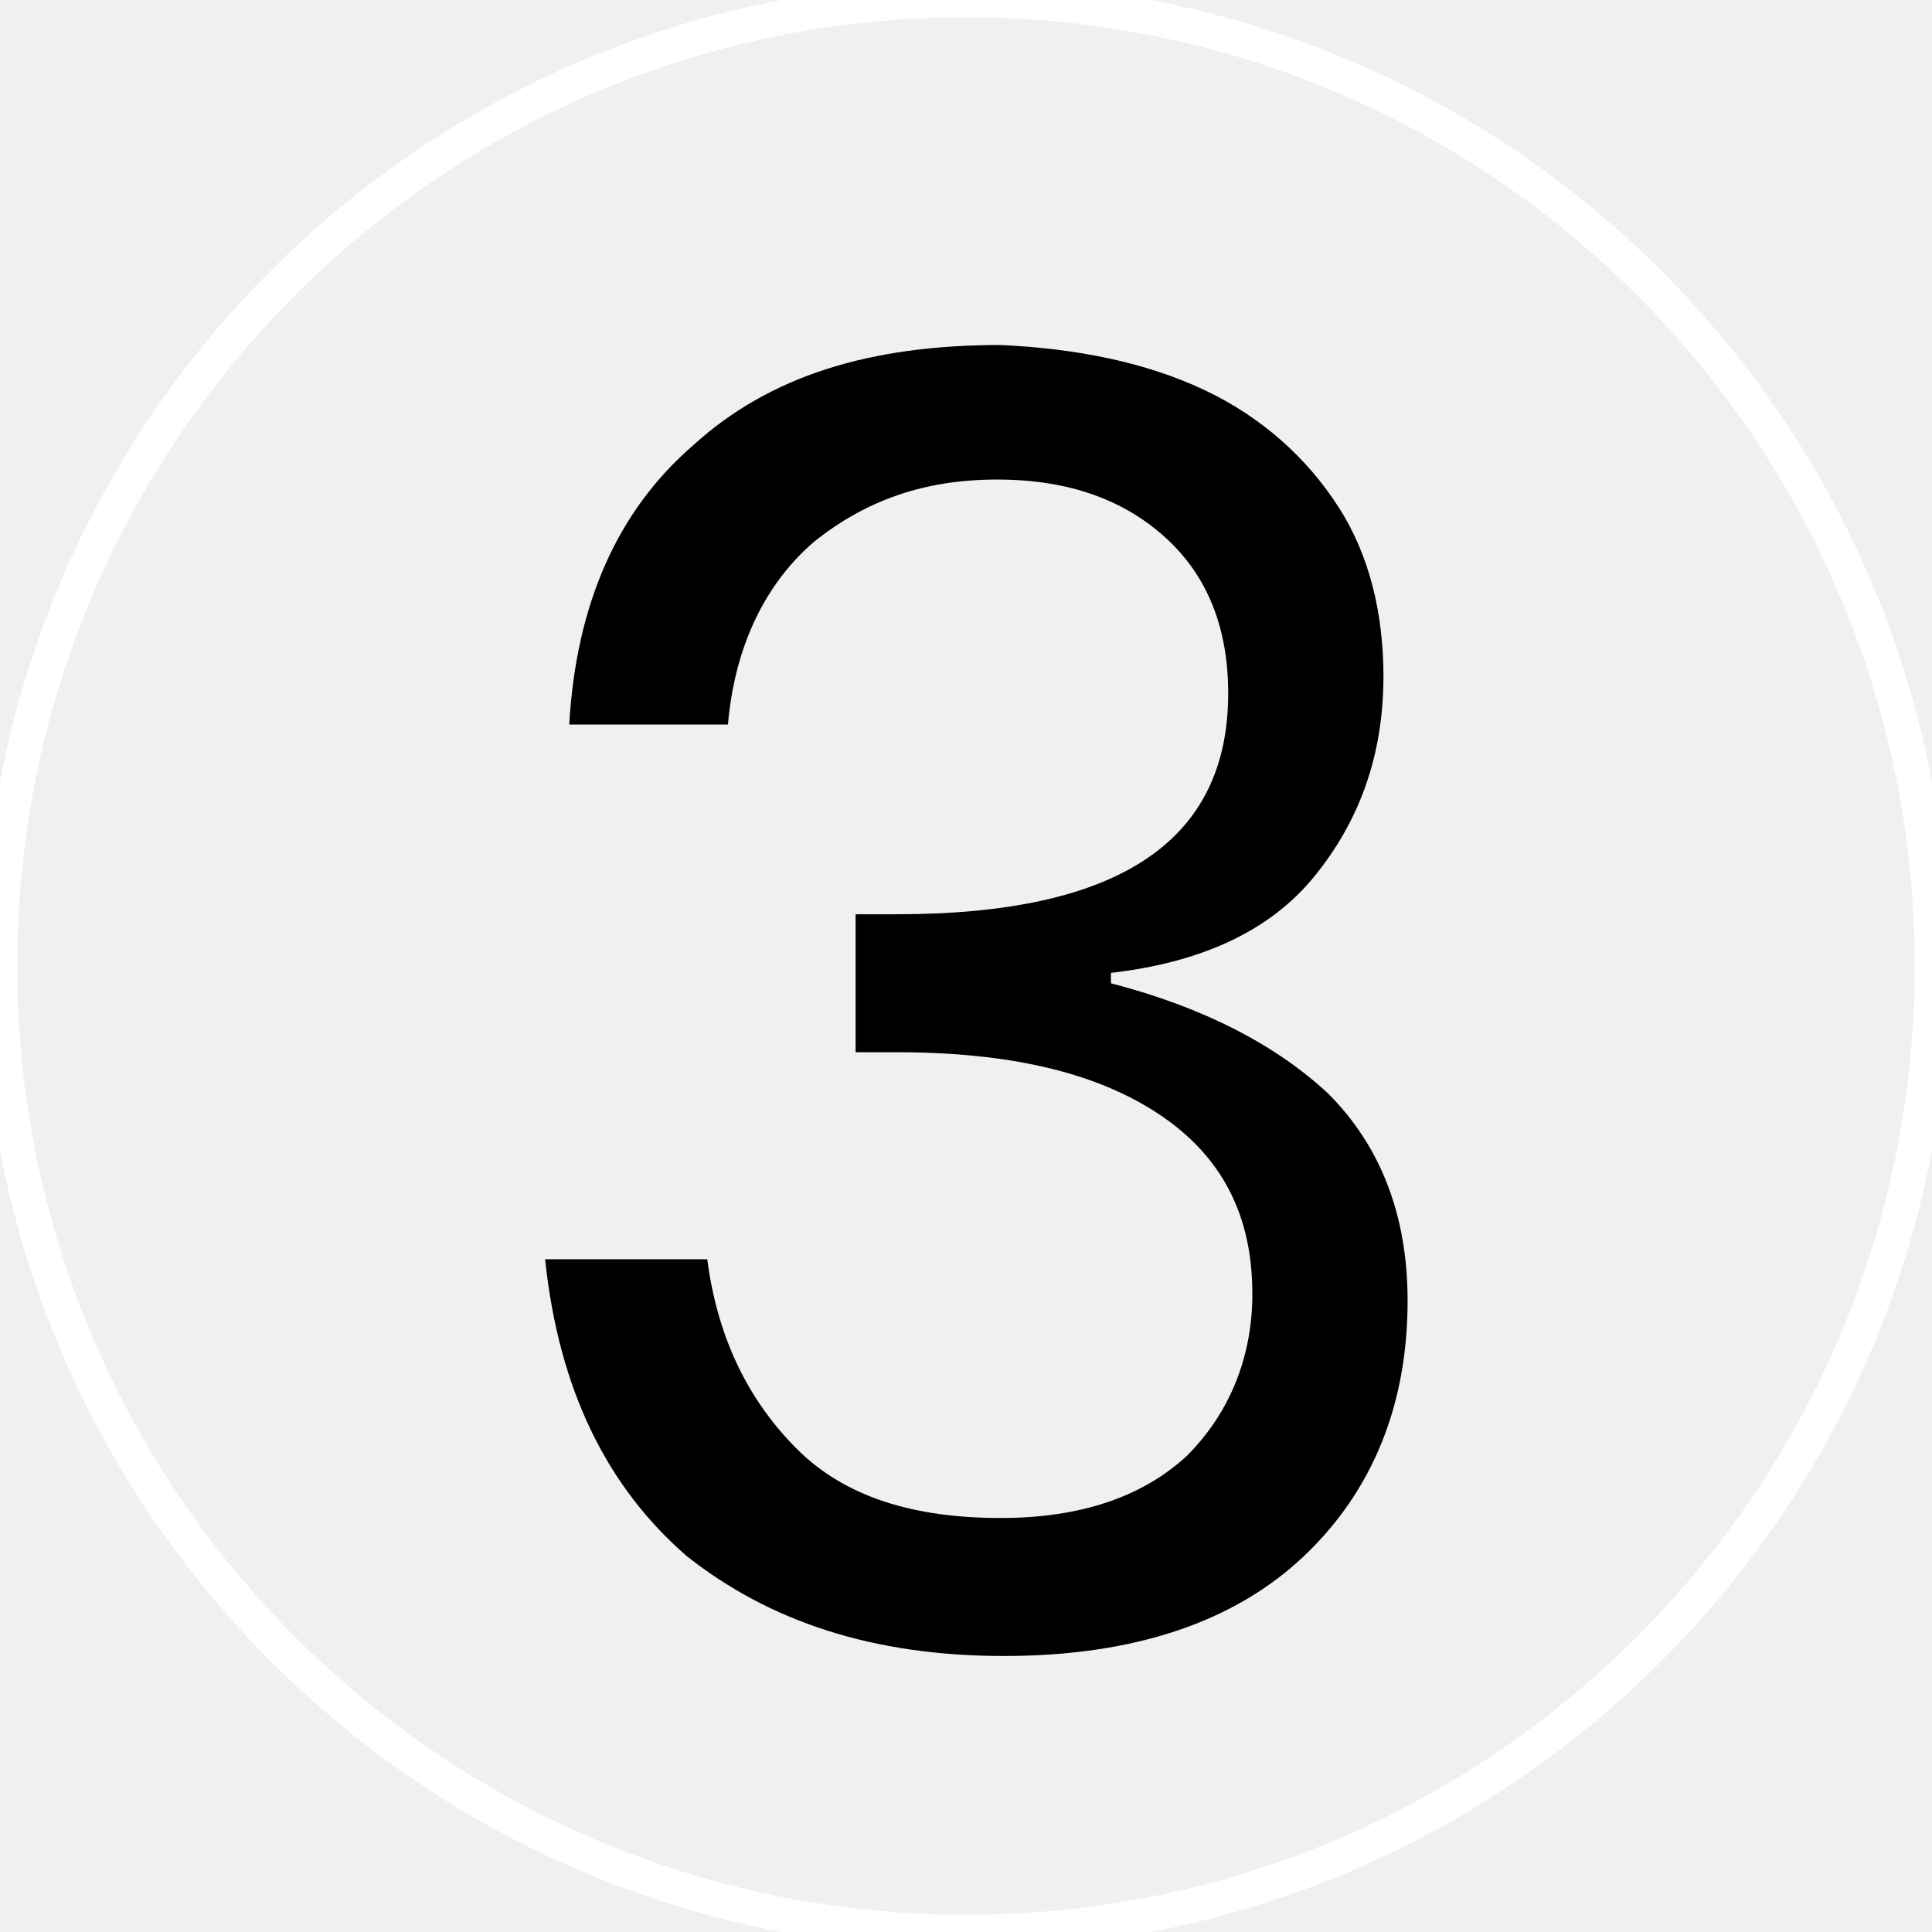
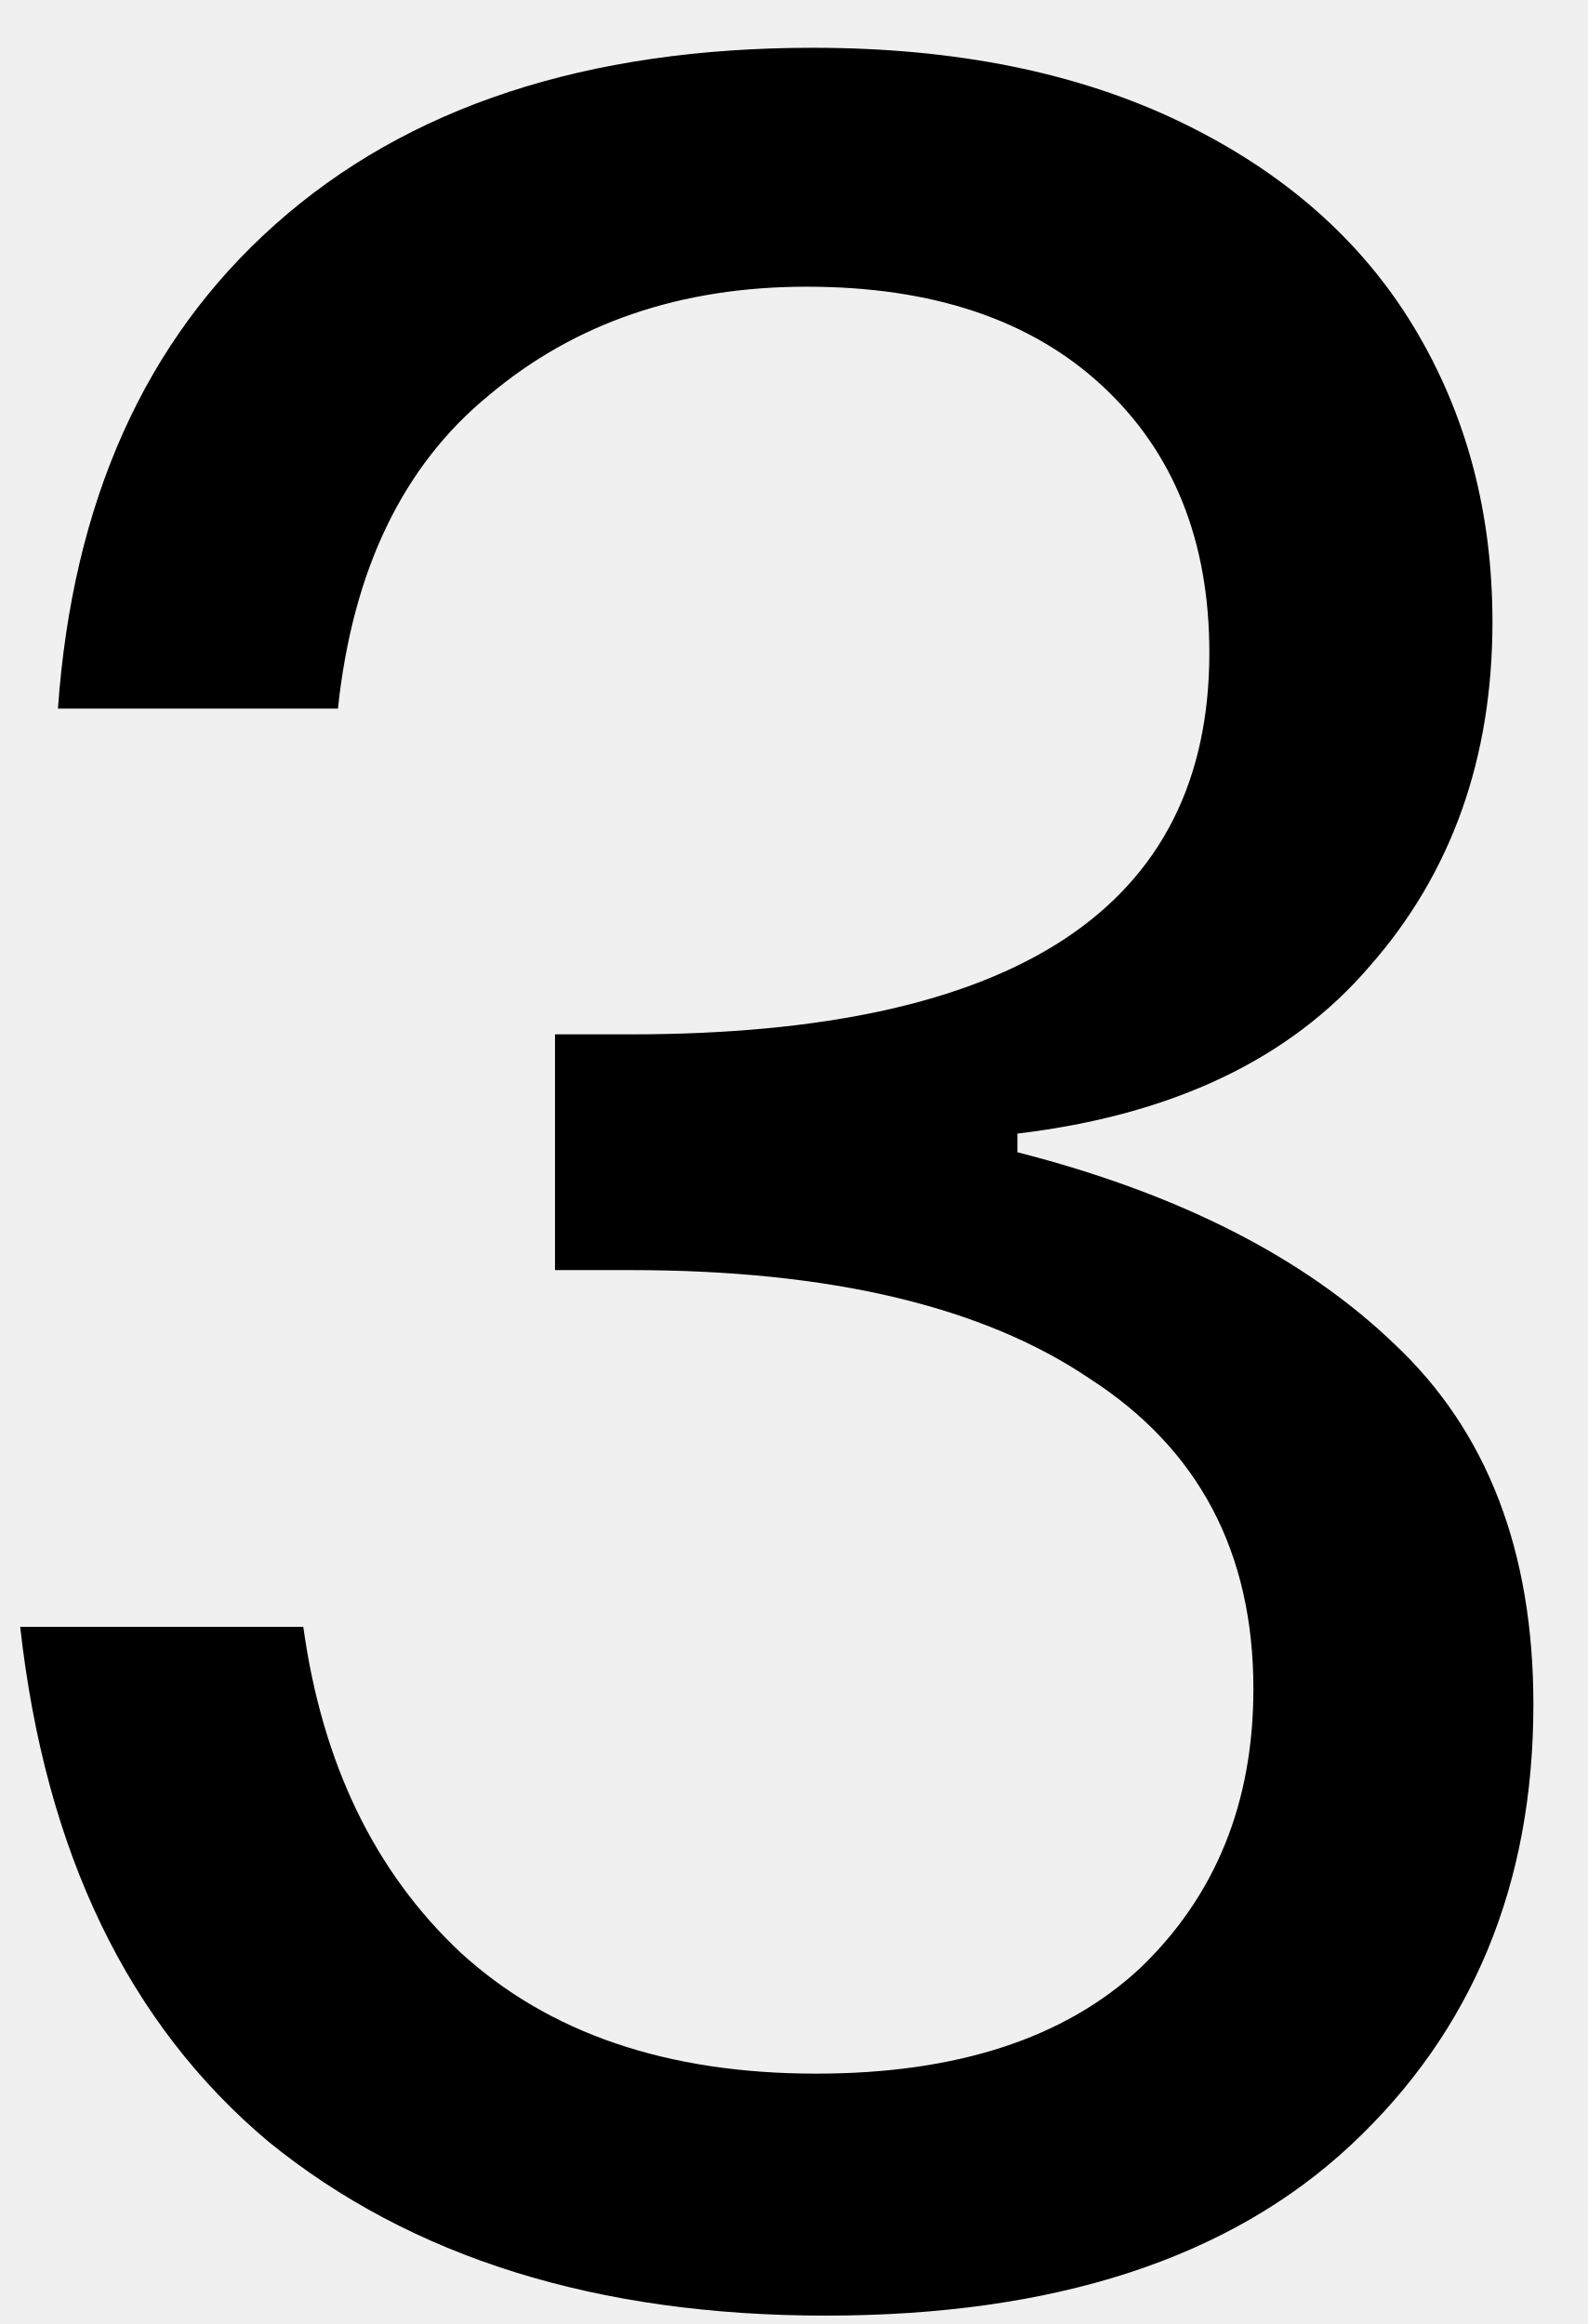
- <svg xmlns="http://www.w3.org/2000/svg" version="1.1" id="Layer_1" x="0px" y="0px" viewBox="0 0 56 56" style="enable-background:new 0 0 56 56;" xml:space="preserve">
-   <style type="text/css">
- 	.st0{fill:none;stroke:#FFFFFF;stroke-miterlimit:10;}
- 	.st1{enable-background:new    ;}
- </style>
-   <circle class="st0" cx="28" cy="28" r="28" />
-   <g class="st1">
-     <path d="M34.9,11.3c1.7,0.8,3,2,3.9,3.4s1.3,3.1,1.3,4.9c0,2.3-0.7,4.2-2,5.8c-1.3,1.6-3.3,2.5-5.9,2.8v0.3   c2.7,0.7,4.8,1.8,6.3,3.2c1.5,1.5,2.3,3.5,2.3,6c0,3-1,5.5-3,7.4c-2,1.9-4.9,2.9-8.7,2.9c-3.8,0-6.8-1-9.2-2.9   c-2.3-2-3.7-4.8-4.1-8.6h4.7c0.3,2.3,1.2,4.1,2.6,5.5c1.4,1.4,3.4,2,5.9,2c2.3,0,4.1-0.6,5.4-1.8c1.2-1.2,1.9-2.8,1.9-4.7   c0-2.3-0.9-4-2.7-5.2c-1.8-1.2-4.3-1.8-7.6-1.8h-1.2v-4h1.2c6.4,0,9.6-2.1,9.6-6.4c0-1.9-0.6-3.4-1.8-4.5c-1.2-1.1-2.8-1.7-4.9-1.7   s-3.8,0.6-5.3,1.8c-1.4,1.2-2.3,3-2.5,5.3h-4.6c0.2-3.5,1.4-6.2,3.6-8.1c2.2-2,5.1-2.9,8.9-2.9C31.2,10.1,33.2,10.5,34.9,11.3z" />
-   </g>
-   <rect x="-1483.8" y="-281.1" width="60.9" height="5.1" />
-   <rect x="-1483.8" y="-257.4" width="60.9" height="5.1" />
-   <rect x="-1483.8" y="-233.7" width="60.9" height="5.1" />
-   <g>
-     <path d="M-1360.3-328h-2.2l-0.6-1.6h-3.5l-0.6,1.6h-2.1l3.3-8.6h2.3L-1360.3-328z M-1366-331.3h2.2l-1.1-3.1L-1366-331.3z" />
-     <path d="M-1358.6-328.9l1-1.2c0.3,0.3,0.6,0.5,1,0.6s0.8,0.2,1.2,0.2c0.3,0,0.5,0,0.7-0.1s0.2-0.2,0.2-0.3c0-0.2-0.1-0.3-0.2-0.3   c-0.2-0.1-0.5-0.1-0.9-0.2c-0.9-0.1-1.5-0.3-2-0.6c-0.4-0.3-0.7-0.7-0.7-1.3c0-0.4,0.1-0.8,0.4-1.1c0.2-0.3,0.6-0.6,1-0.8   s0.9-0.3,1.4-0.3c0.6,0,1.2,0.1,1.7,0.3c0.5,0.2,0.9,0.4,1.2,0.7l-1,1.2c-0.2-0.2-0.5-0.4-0.9-0.6c-0.3-0.1-0.7-0.2-1-0.2   s-0.5,0-0.6,0.1s-0.2,0.2-0.2,0.3c0,0.1,0.1,0.2,0.3,0.3c0.2,0.1,0.5,0.1,0.9,0.2c0.8,0.1,1.5,0.3,1.9,0.6c0.5,0.3,0.7,0.8,0.7,1.3   c0,0.4-0.1,0.8-0.4,1.1c-0.2,0.3-0.6,0.6-1,0.7c-0.4,0.2-1,0.3-1.6,0.3s-1.2-0.1-1.7-0.3C-1357.8-328.3-1358.2-328.6-1358.6-328.9z   " />
-     <path d="M-1347.1-329.4l1.4-1.4c0.2,0.2,0.4,0.5,0.7,0.6c0.3,0.2,0.6,0.3,0.9,0.4s0.7,0.1,1,0.1c0.5,0,0.9-0.1,1.2-0.2   s0.4-0.4,0.4-0.6s-0.1-0.4-0.4-0.6s-0.8-0.3-1.5-0.4c-1.2-0.2-2-0.5-2.6-0.9s-0.8-1-0.8-1.7c0-0.5,0.2-1,0.5-1.4s0.7-0.7,1.3-1   c0.5-0.2,1.1-0.4,1.8-0.4c0.8,0,1.5,0.1,2.2,0.4c0.6,0.3,1.1,0.7,1.6,1.2l-1.3,1.4c-0.3-0.4-0.6-0.7-1.1-0.9   c-0.4-0.2-0.9-0.3-1.3-0.3s-0.8,0.1-1.1,0.2c-0.3,0.2-0.4,0.4-0.4,0.6c0,0.1,0.1,0.3,0.2,0.4s0.3,0.2,0.6,0.3   c0.3,0.1,0.6,0.2,1.1,0.2c1.1,0.2,2,0.5,2.5,0.9c0.6,0.4,0.8,1.1,0.8,1.8c0,0.6-0.2,1-0.5,1.5c-0.3,0.4-0.8,0.7-1.3,0.9   c-0.6,0.2-1.2,0.3-1.9,0.3c-0.9,0-1.6-0.1-2.3-0.4C-1346.1-328.6-1346.6-329-1347.1-329.4z" />
-     <path d="M-1331.7-330l1,1.2c-0.3,0.3-0.7,0.6-1.2,0.7c-0.5,0.2-1,0.3-1.6,0.3c-0.7,0-1.4-0.1-1.9-0.4c-0.6-0.3-1-0.7-1.3-1.1   s-0.5-1.1-0.5-1.7s0.1-1.2,0.4-1.7s0.7-0.9,1.2-1.1c0.5-0.3,1.1-0.4,1.7-0.4s1.2,0.1,1.6,0.4c0.5,0.3,0.9,0.6,1.1,1.1   s0.4,1,0.4,1.7v0.7h-4.4c0.1,0.4,0.3,0.7,0.6,0.8c0.3,0.2,0.7,0.3,1.1,0.3C-1332.7-329.4-1332.2-329.6-1331.7-330z M-1333.9-332.8   c-0.3,0-0.6,0.1-0.8,0.3c-0.2,0.2-0.4,0.5-0.5,0.8h2.5c-0.1-0.4-0.2-0.6-0.4-0.8S-1333.6-332.8-1333.9-332.8z" />
-     <path d="M-1323.1-330l1,1.2c-0.3,0.3-0.7,0.6-1.2,0.7c-0.5,0.2-1,0.3-1.6,0.3c-0.7,0-1.4-0.1-1.9-0.4c-0.6-0.3-1-0.7-1.3-1.1   s-0.5-1.1-0.5-1.7s0.1-1.2,0.4-1.7s0.7-0.9,1.2-1.1c0.5-0.3,1.1-0.4,1.7-0.4s1.2,0.1,1.6,0.4c0.5,0.3,0.9,0.6,1.1,1.1   s0.4,1,0.4,1.7v0.7h-4.4c0.1,0.4,0.3,0.7,0.6,0.8c0.3,0.2,0.7,0.3,1.1,0.3C-1324.2-329.4-1323.6-329.6-1323.1-330z M-1325.3-332.8   c-0.3,0-0.6,0.1-0.8,0.3c-0.2,0.2-0.4,0.5-0.5,0.8h2.5c-0.1-0.4-0.2-0.6-0.4-0.8S-1325-332.8-1325.3-332.8z" />
-     <path d="M-1313.7-328h-2v-3.5c0-0.4-0.1-0.7-0.3-0.8s-0.4-0.3-0.7-0.3c-0.3,0-0.6,0.1-0.8,0.4s-0.4,0.6-0.4,1.2v3.1h-2v-6.1h2v1   c0.1-0.3,0.3-0.6,0.5-0.7c0.2-0.2,0.4-0.3,0.7-0.3s0.5-0.1,0.7-0.1c0.7,0,1.3,0.2,1.7,0.7s0.6,1.1,0.6,1.9L-1313.7-328L-1313.7-328   z" />
-     <path d="M-1303.2-327.8c-0.7,0-1.3-0.1-1.9-0.3c-0.6-0.2-1.1-0.5-1.5-0.9s-0.7-0.9-1-1.4c-0.2-0.5-0.3-1.1-0.3-1.8s0.1-1.2,0.3-1.8   c0.2-0.5,0.6-1,1-1.4s0.9-0.7,1.5-0.9c0.6-0.2,1.2-0.3,1.9-0.3s1.3,0.1,1.9,0.3c0.6,0.2,1.1,0.5,1.5,0.9s0.7,0.9,1,1.4   s0.3,1.1,0.3,1.8s-0.1,1.2-0.3,1.8s-0.6,1-1,1.4s-0.9,0.7-1.5,0.9S-1302.5-327.8-1303.2-327.8z M-1303.2-329.6   c0.5,0,0.9-0.1,1.3-0.3c0.4-0.2,0.7-0.5,0.9-0.9c0.2-0.4,0.3-0.9,0.3-1.4s-0.1-1-0.3-1.4c-0.2-0.4-0.5-0.7-0.9-0.9   c-0.4-0.2-0.8-0.3-1.3-0.3s-0.9,0.1-1.3,0.3s-0.7,0.5-0.9,0.9c-0.2,0.4-0.3,0.9-0.3,1.4s0.1,1,0.3,1.4c0.2,0.4,0.5,0.7,0.9,0.9   S-1303.6-329.6-1303.2-329.6z" />
-     <path d="M-1289.9-328h-2v-3.5c0-0.4-0.1-0.7-0.3-0.8s-0.4-0.3-0.7-0.3c-0.3,0-0.6,0.1-0.8,0.4s-0.4,0.6-0.4,1.2v3.1h-2v-6.1h2v1   c0.1-0.3,0.3-0.6,0.5-0.7c0.2-0.2,0.4-0.3,0.7-0.3s0.5-0.1,0.7-0.1c0.7,0,1.3,0.2,1.7,0.7s0.6,1.1,0.6,1.9L-1289.9-328L-1289.9-328   z" />
-   </g>
+ <svg xmlns="http://www.w3.org/2000/svg" width="28" height="41" viewBox="0 0 28 41" fill="none">
+   <path d="M14.34 0.843C16.856 0.843 19.02 1.281 20.833 2.157C22.645 3.033 24.014 4.237 24.939 5.769C25.864 7.302 26.326 9.035 26.326 10.969C26.326 13.377 25.605 15.402 24.162 17.044C22.756 18.686 20.685 19.671 17.947 19.999V20.328C20.796 21.057 23.015 22.188 24.606 23.721C26.234 25.253 27.048 27.37 27.048 30.07C27.048 33.244 25.975 35.835 23.829 37.842C21.683 39.848 18.594 40.852 14.562 40.852C10.53 40.852 7.256 39.83 4.74 37.787C2.261 35.707 0.8 32.679 0.356 28.701H5.35C5.683 31.11 6.608 33.025 8.125 34.448C9.679 35.871 11.769 36.583 14.396 36.583C16.874 36.583 18.779 35.962 20.111 34.722C21.443 33.445 22.109 31.803 22.109 29.796C22.109 27.388 21.147 25.564 19.223 24.323C17.337 23.046 14.636 22.407 11.121 22.407H9.79V18.248H11.121C17.928 18.248 21.332 16.004 21.332 11.516C21.332 9.546 20.703 7.977 19.445 6.809C18.188 5.641 16.449 5.058 14.229 5.058C12.009 5.058 10.141 5.696 8.624 6.973C7.108 8.214 6.22 10.056 5.961 12.501H1.022C1.281 8.852 2.557 6.006 4.851 3.963C7.182 1.883 10.345 0.843 14.34 0.843Z" fill="black" />
</svg>
